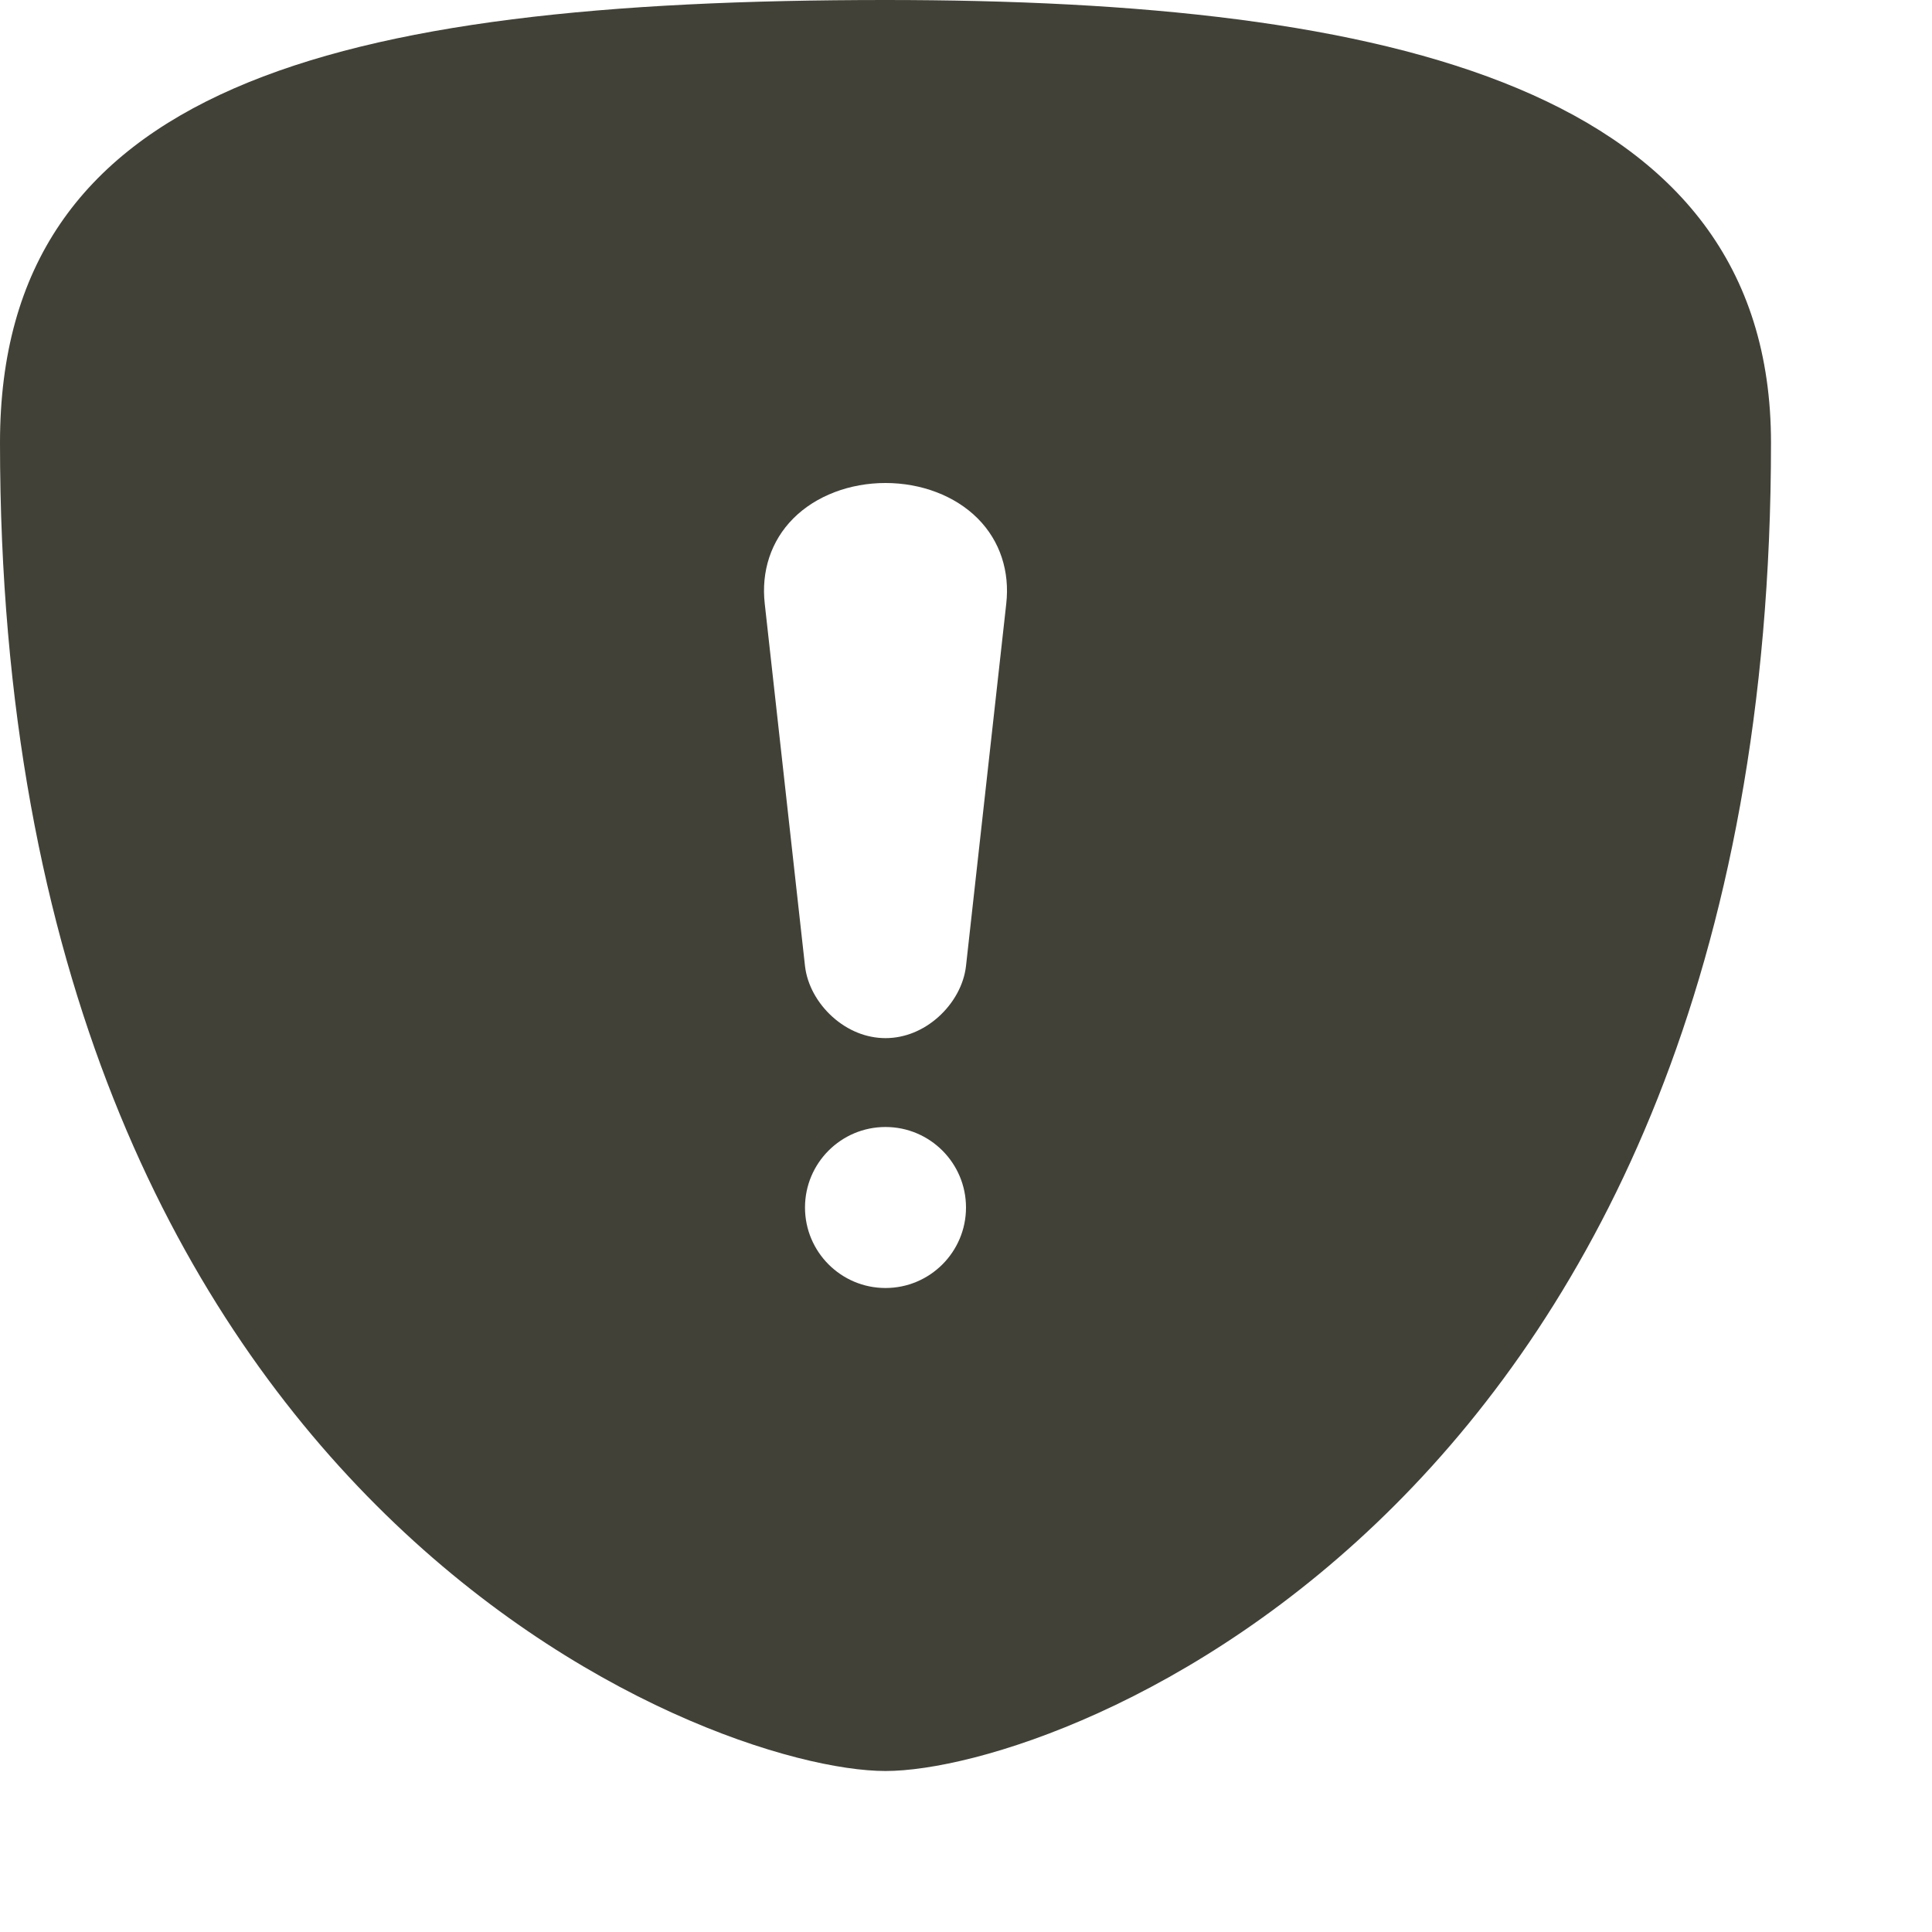
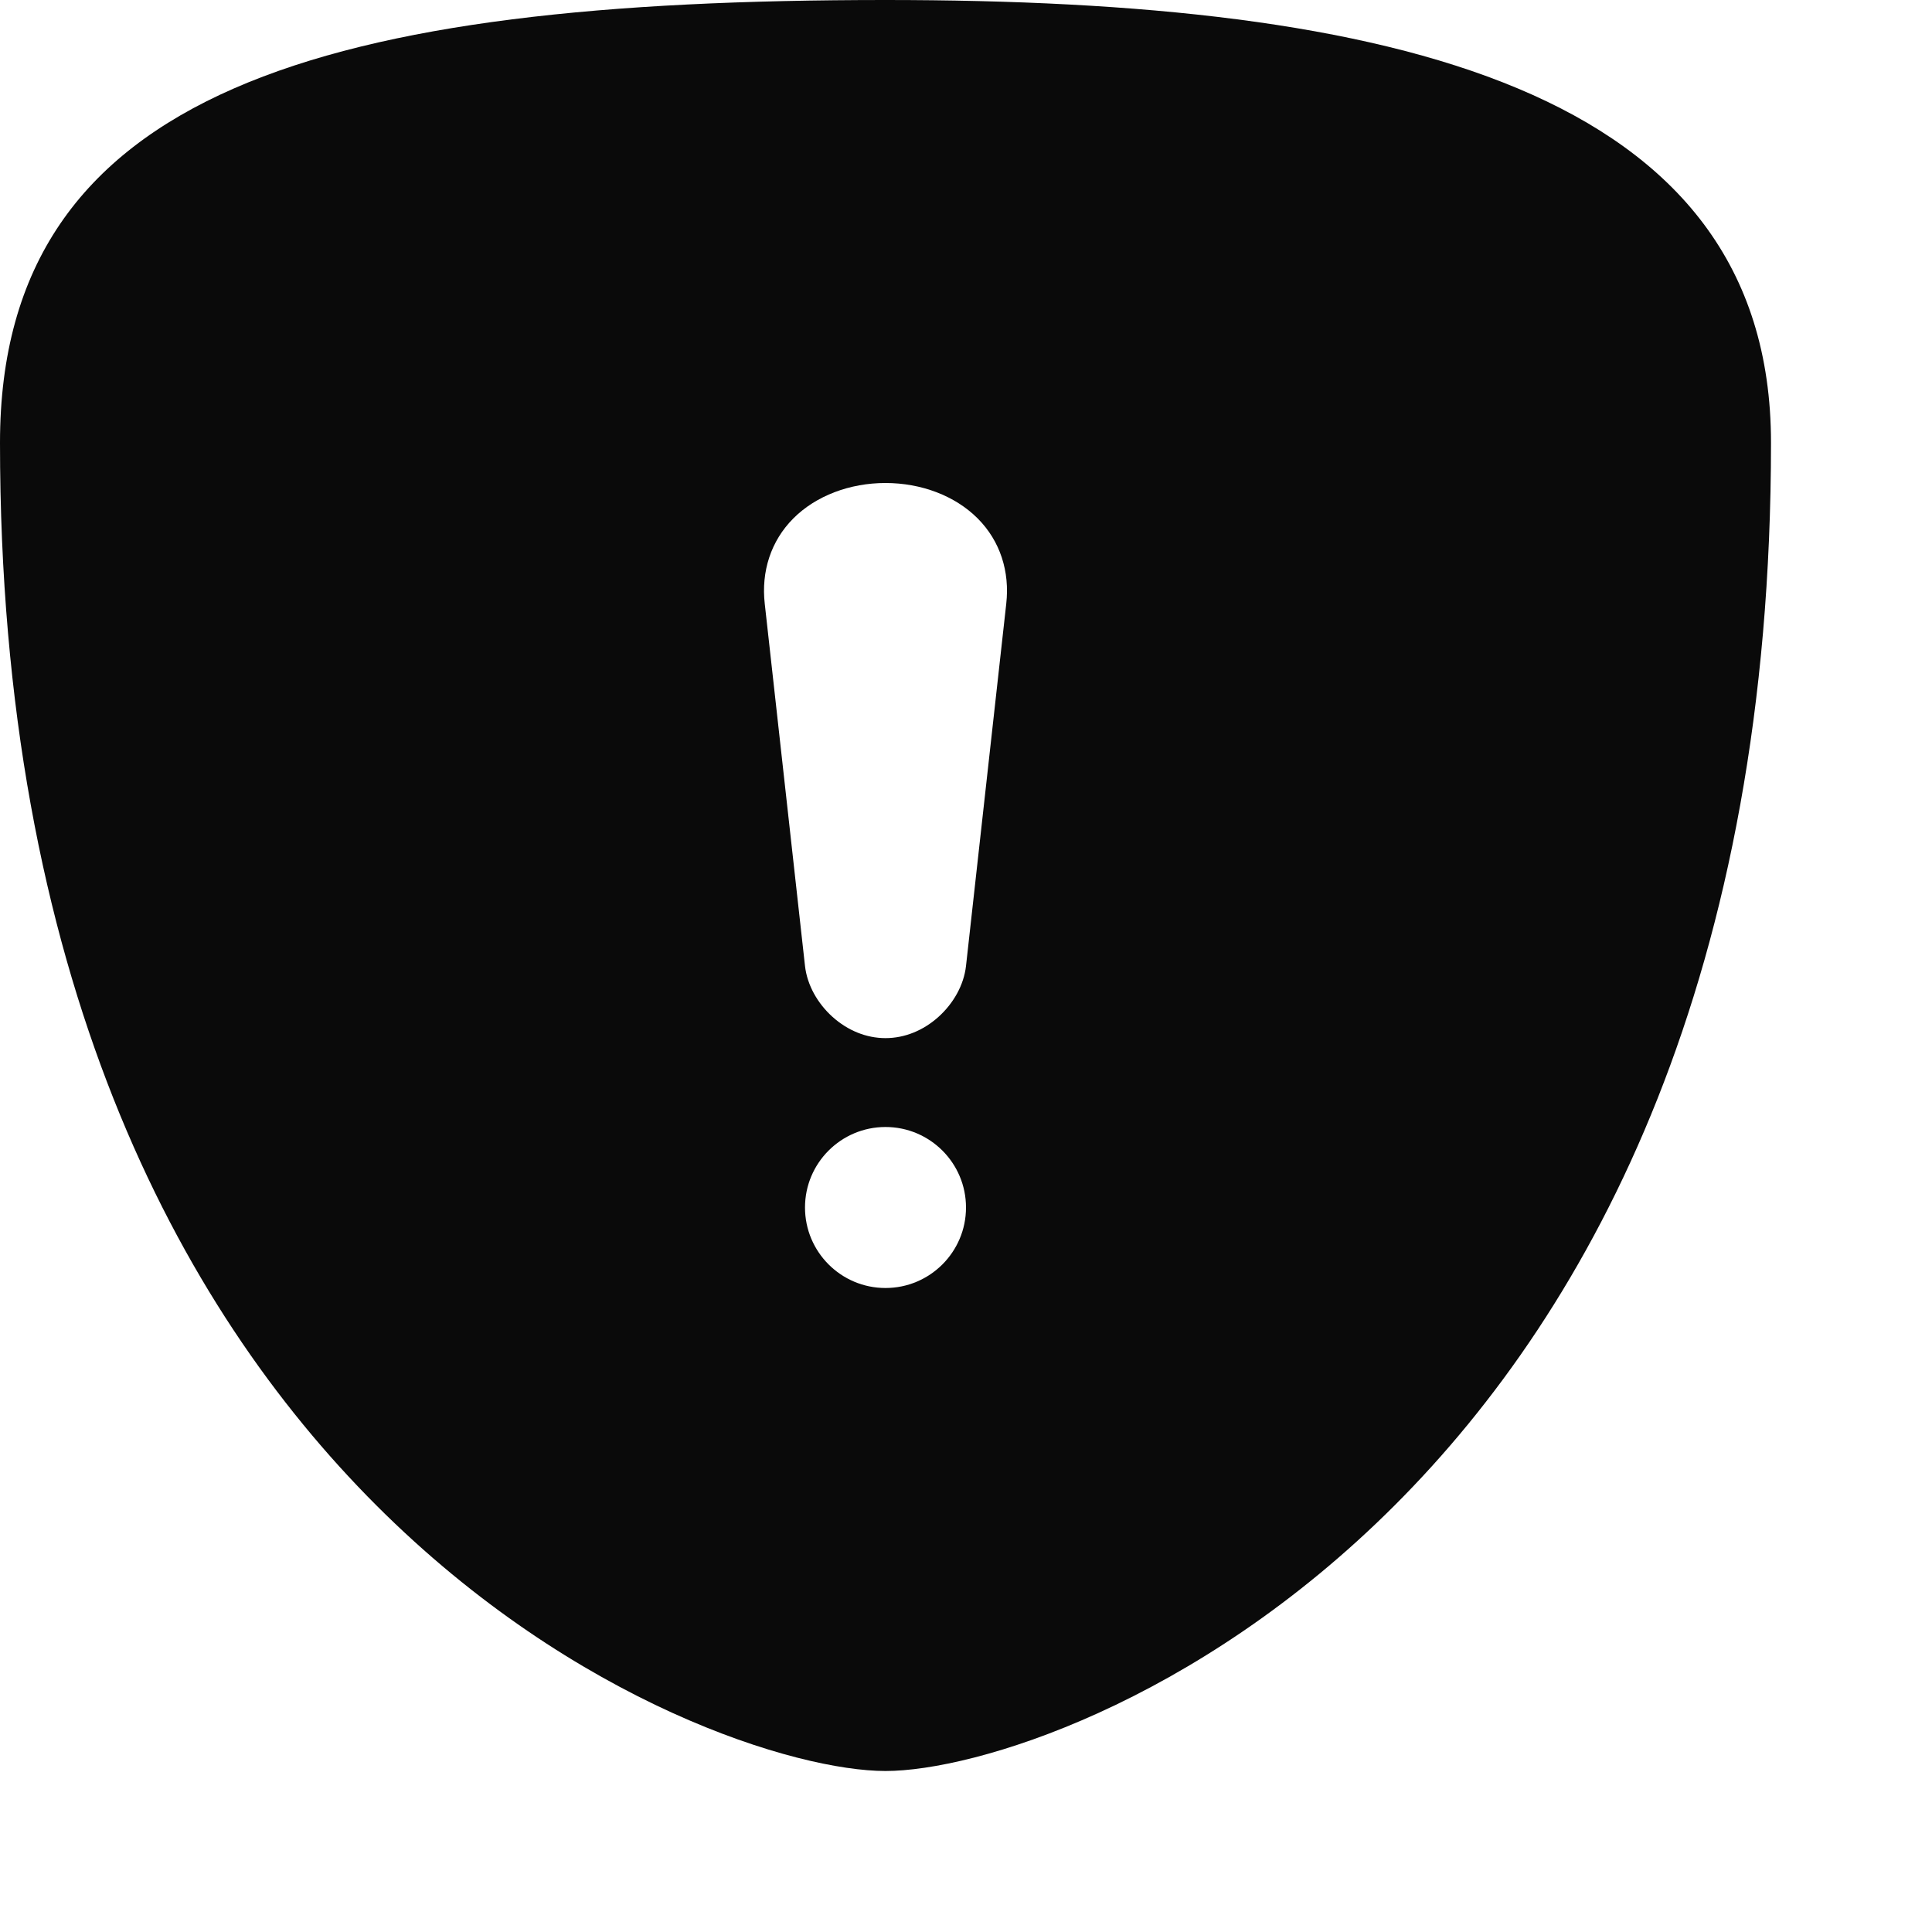
<svg xmlns="http://www.w3.org/2000/svg" width="24" height="24" viewBox="0 0 24 24" fill="none">
-   <path fill-rule="evenodd" clip-rule="evenodd" d="M11 0C17.281 9.43837e-08 22 1.097 22 5.5C22 18.7 13.2 22 11 22C8.8 22 0 18.7 0 5.5C7.36572e-08 1.097 4.081 0 11 0ZM11 14C10.448 14 10 14.448 10 15C10 15.552 10.448 16 11 16C11.552 16 12 15.552 12 15C12 14.448 11.552 14 11 14ZM11 6C10.557 6 10.137 6.158 9.856 6.439C9.574 6.721 9.455 7.102 9.5 7.5C9.508 7.575 9.517 7.65 9.525 7.725C9.675 9.075 9.825 10.425 9.975 11.775C9.983 11.85 9.992 11.925 10 12C10.027 12.237 10.156 12.465 10.343 12.633C10.531 12.801 10.761 12.896 11 12.896C11.239 12.896 11.469 12.801 11.657 12.633C11.844 12.465 11.973 12.237 12 12C12.008 11.925 12.017 11.85 12.025 11.775C12.175 10.425 12.325 9.075 12.475 7.725C12.483 7.65 12.492 7.575 12.5 7.5C12.545 7.102 12.426 6.721 12.144 6.439C11.863 6.158 11.443 6 11 6Z" fill="#424138" />
+   <path fill-rule="evenodd" clip-rule="evenodd" d="M11 0C17.281 9.43837e-08 22 1.097 22 5.5C22 18.7 13.2 22 11 22C8.8 22 0 18.7 0 5.5C7.36572e-08 1.097 4.081 0 11 0ZM11 14C10.448 14 10 14.448 10 15C10 15.552 10.448 16 11 16C11.552 16 12 15.552 12 15C12 14.448 11.552 14 11 14ZM11 6C10.557 6 10.137 6.158 9.856 6.439C9.574 6.721 9.455 7.102 9.5 7.5C9.508 7.575 9.517 7.65 9.525 7.725C9.675 9.075 9.825 10.425 9.975 11.775C9.983 11.85 9.992 11.925 10 12C10.027 12.237 10.156 12.465 10.343 12.633C10.531 12.801 10.761 12.896 11 12.896C11.239 12.896 11.469 12.801 11.657 12.633C11.844 12.465 11.973 12.237 12 12C12.008 11.925 12.017 11.85 12.025 11.775C12.175 10.425 12.325 9.075 12.475 7.725C12.483 7.65 12.492 7.575 12.5 7.5C12.545 7.102 12.426 6.721 12.144 6.439C11.863 6.158 11.443 6 11 6Z" fill="#0A0A0A" />
</svg>
